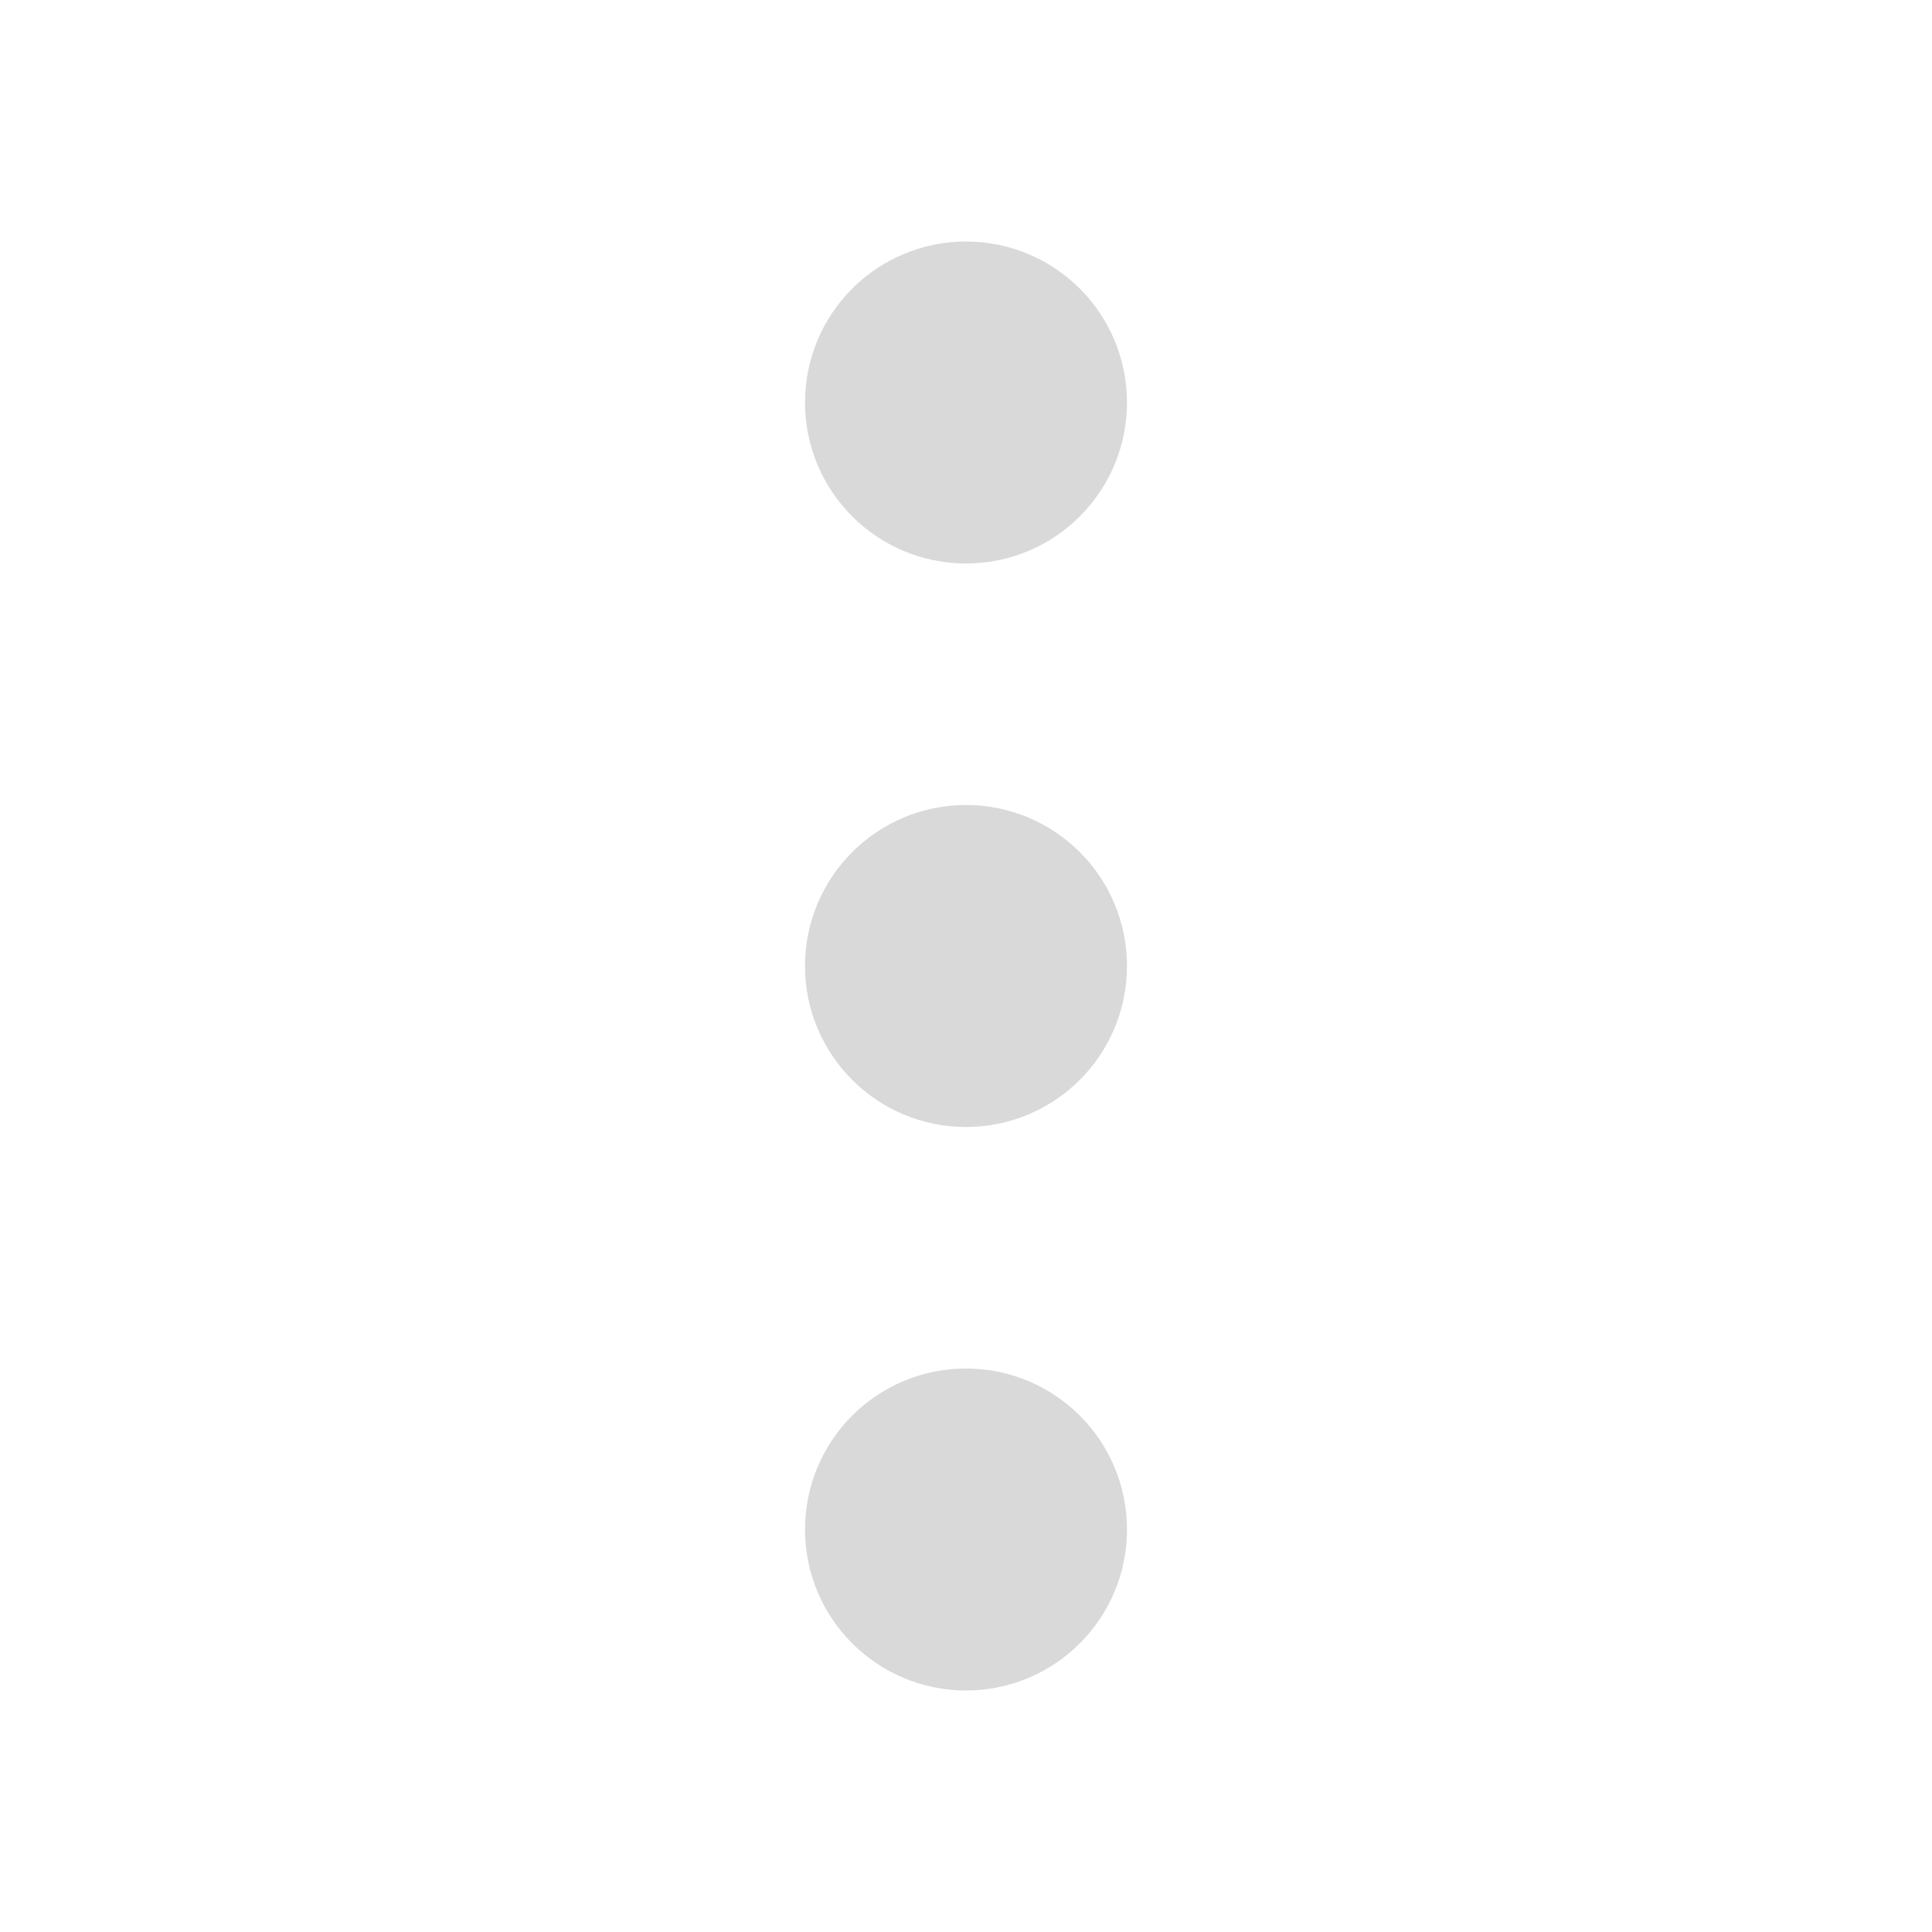
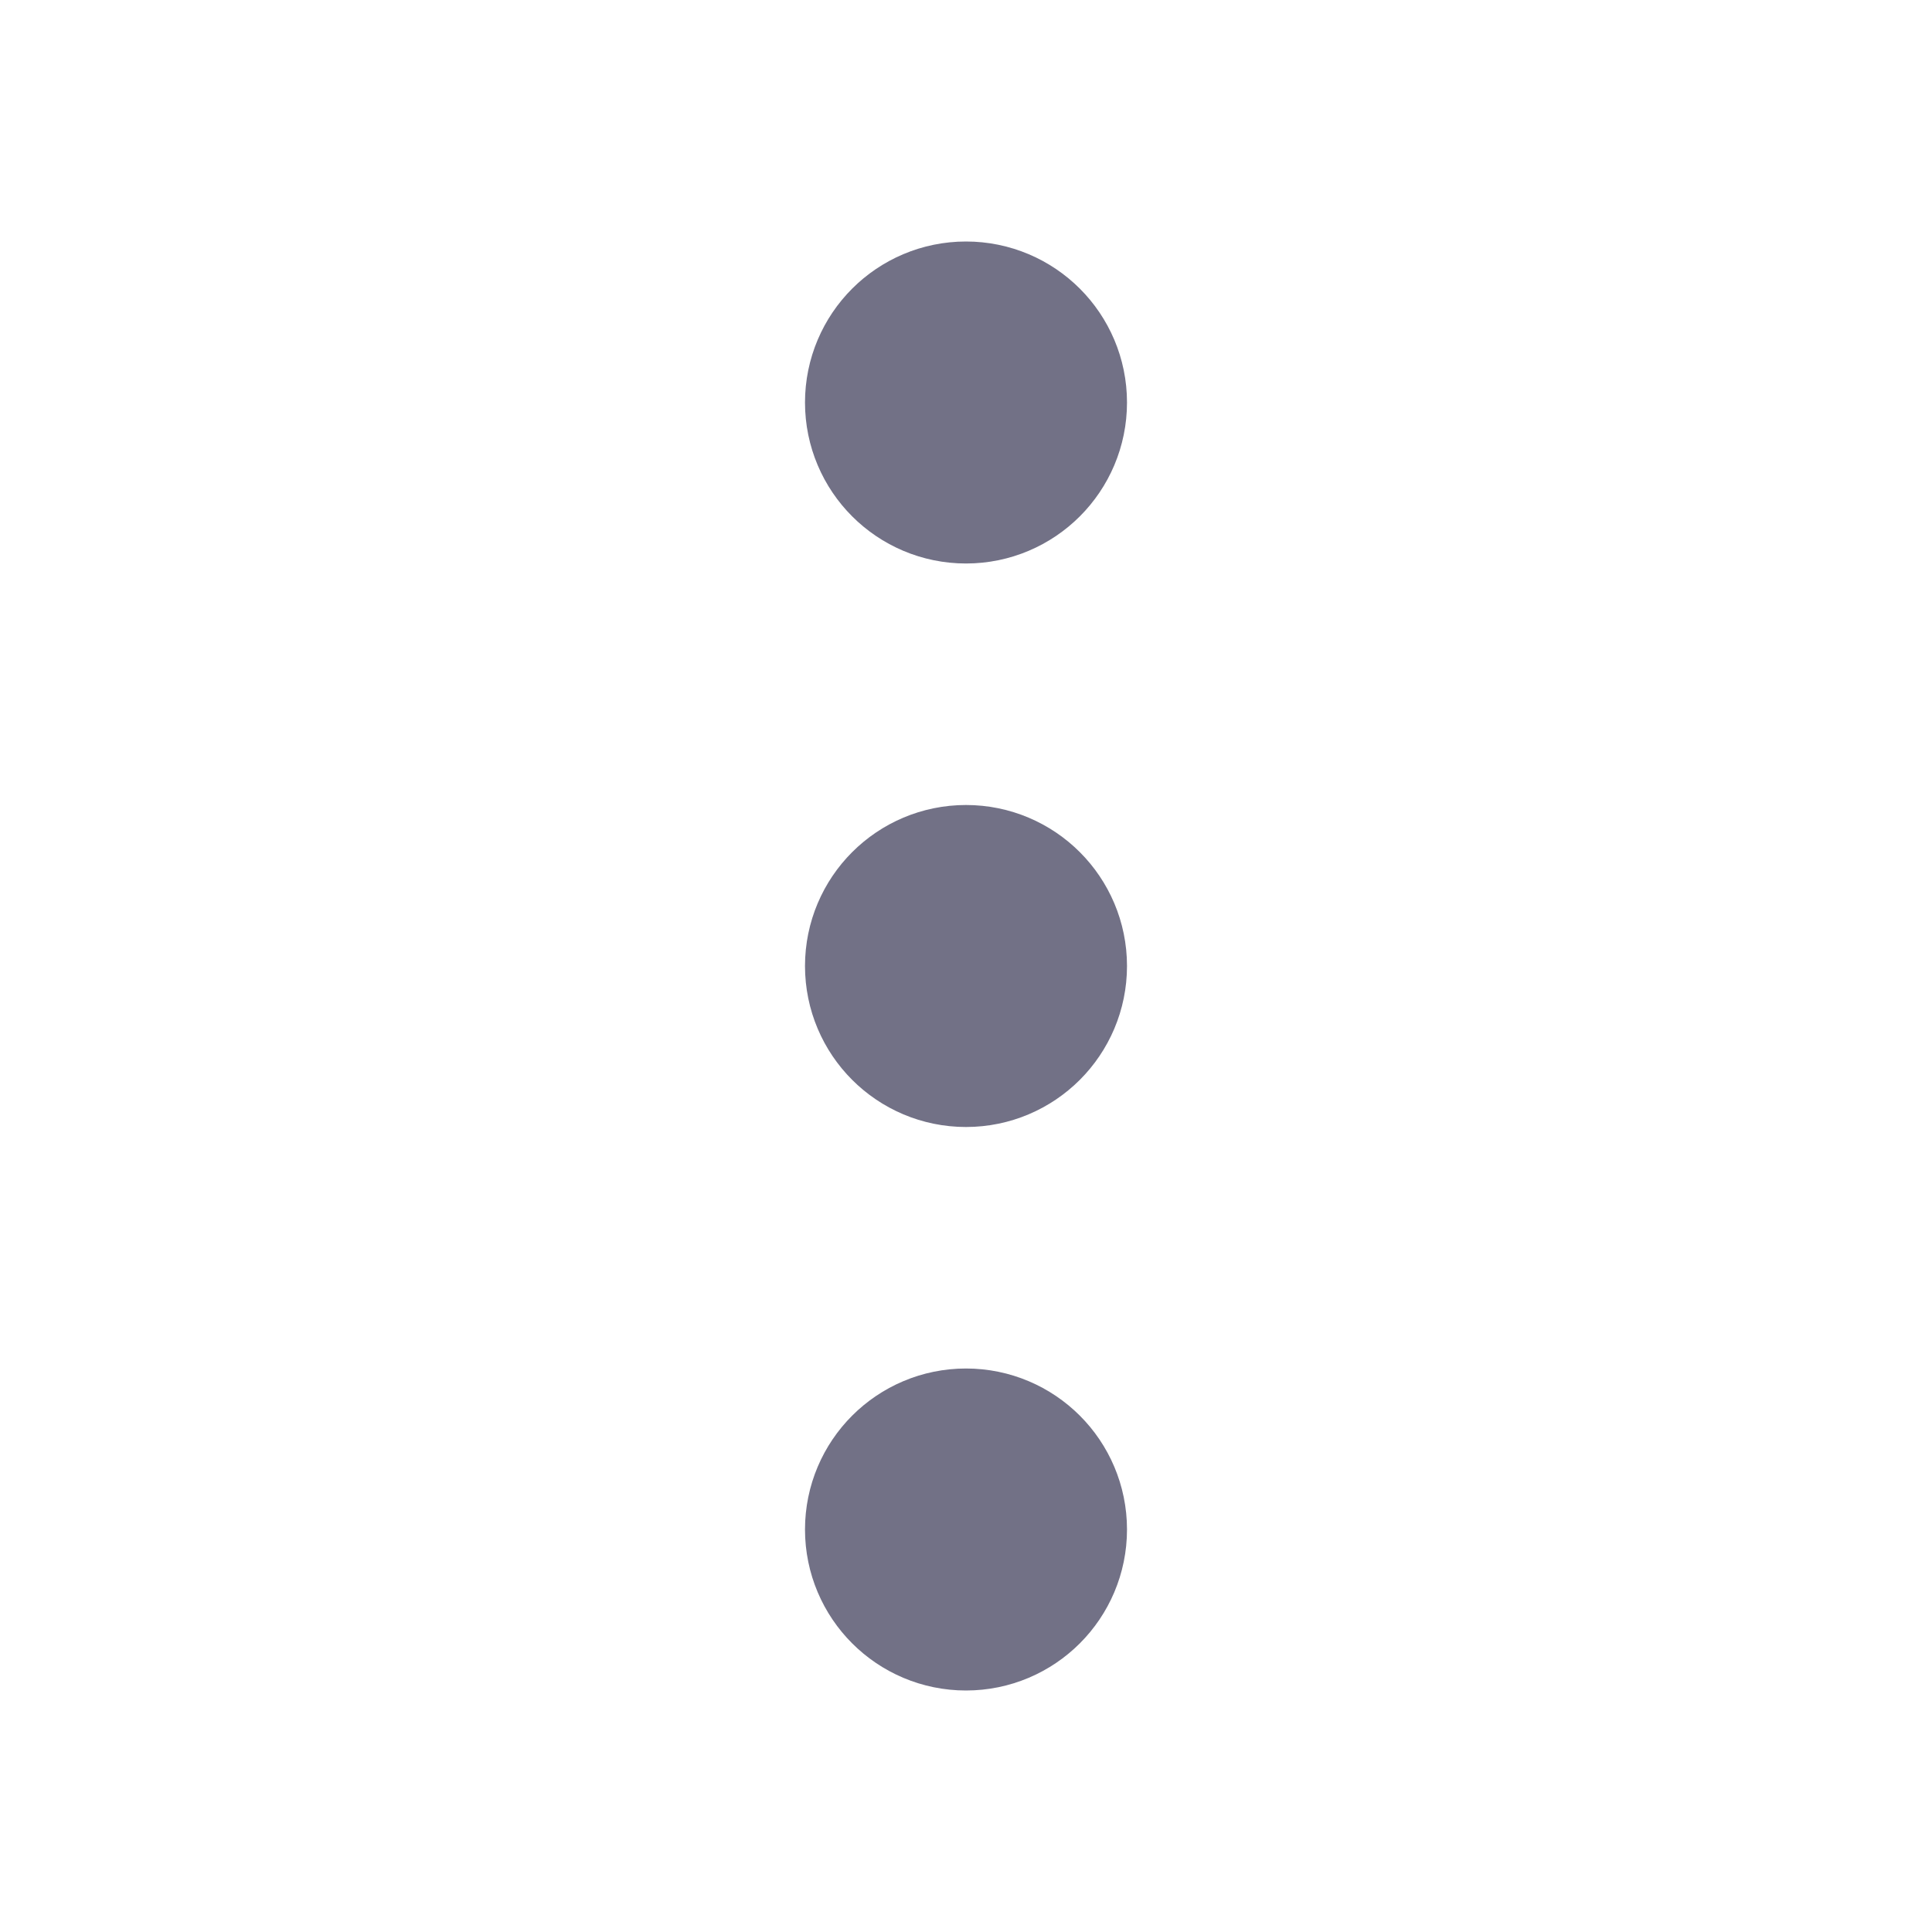
- <svg xmlns="http://www.w3.org/2000/svg" width="24" height="24" viewBox="0 0 24 24" fill="none" stroke="#D9D9D9" stroke-width="2" stroke-linecap="round" stroke-linejoin="round" class="feather feather-more-vertical">
+ <svg xmlns="http://www.w3.org/2000/svg" width="24" height="24" viewBox="0 0 24 24" fill="none" stroke="#727186" stroke-width="2" stroke-linecap="round" stroke-linejoin="round" class="feather feather-more-vertical">
  <circle cx="12" cy="12" r="1" />
  <circle cx="12" cy="5" r="1" />
  <circle cx="12" cy="19" r="1" />
</svg>
